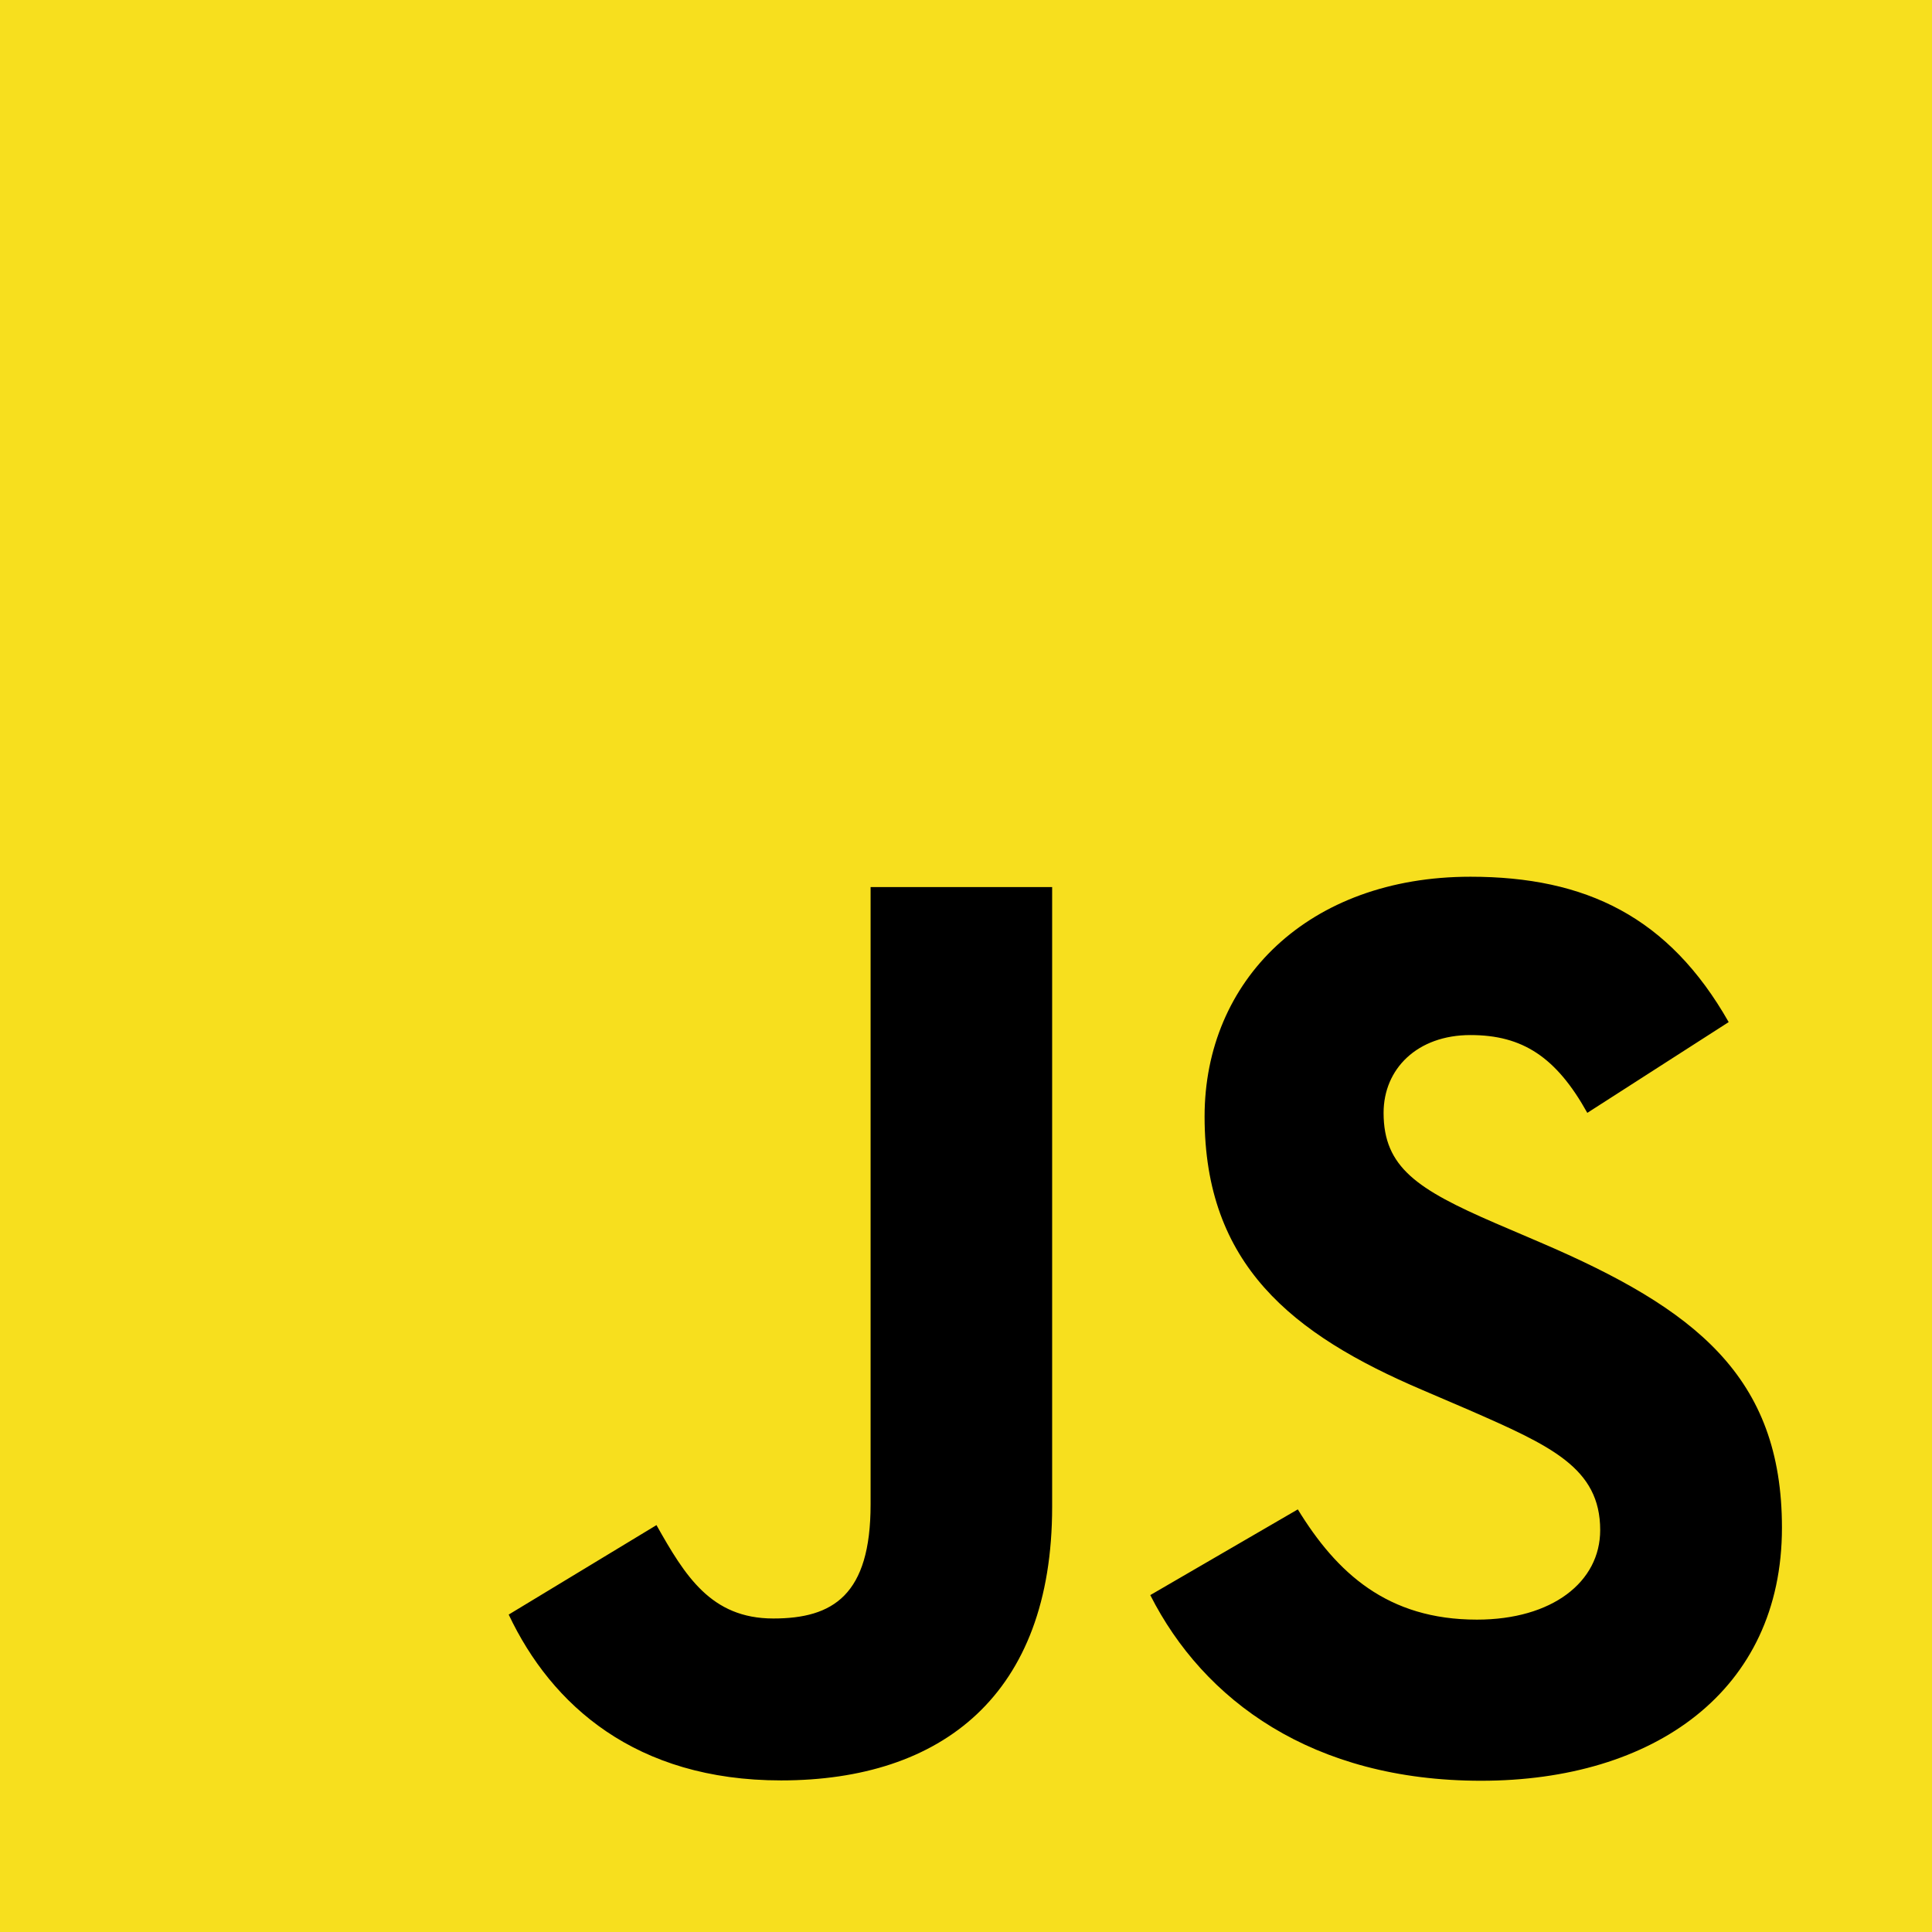
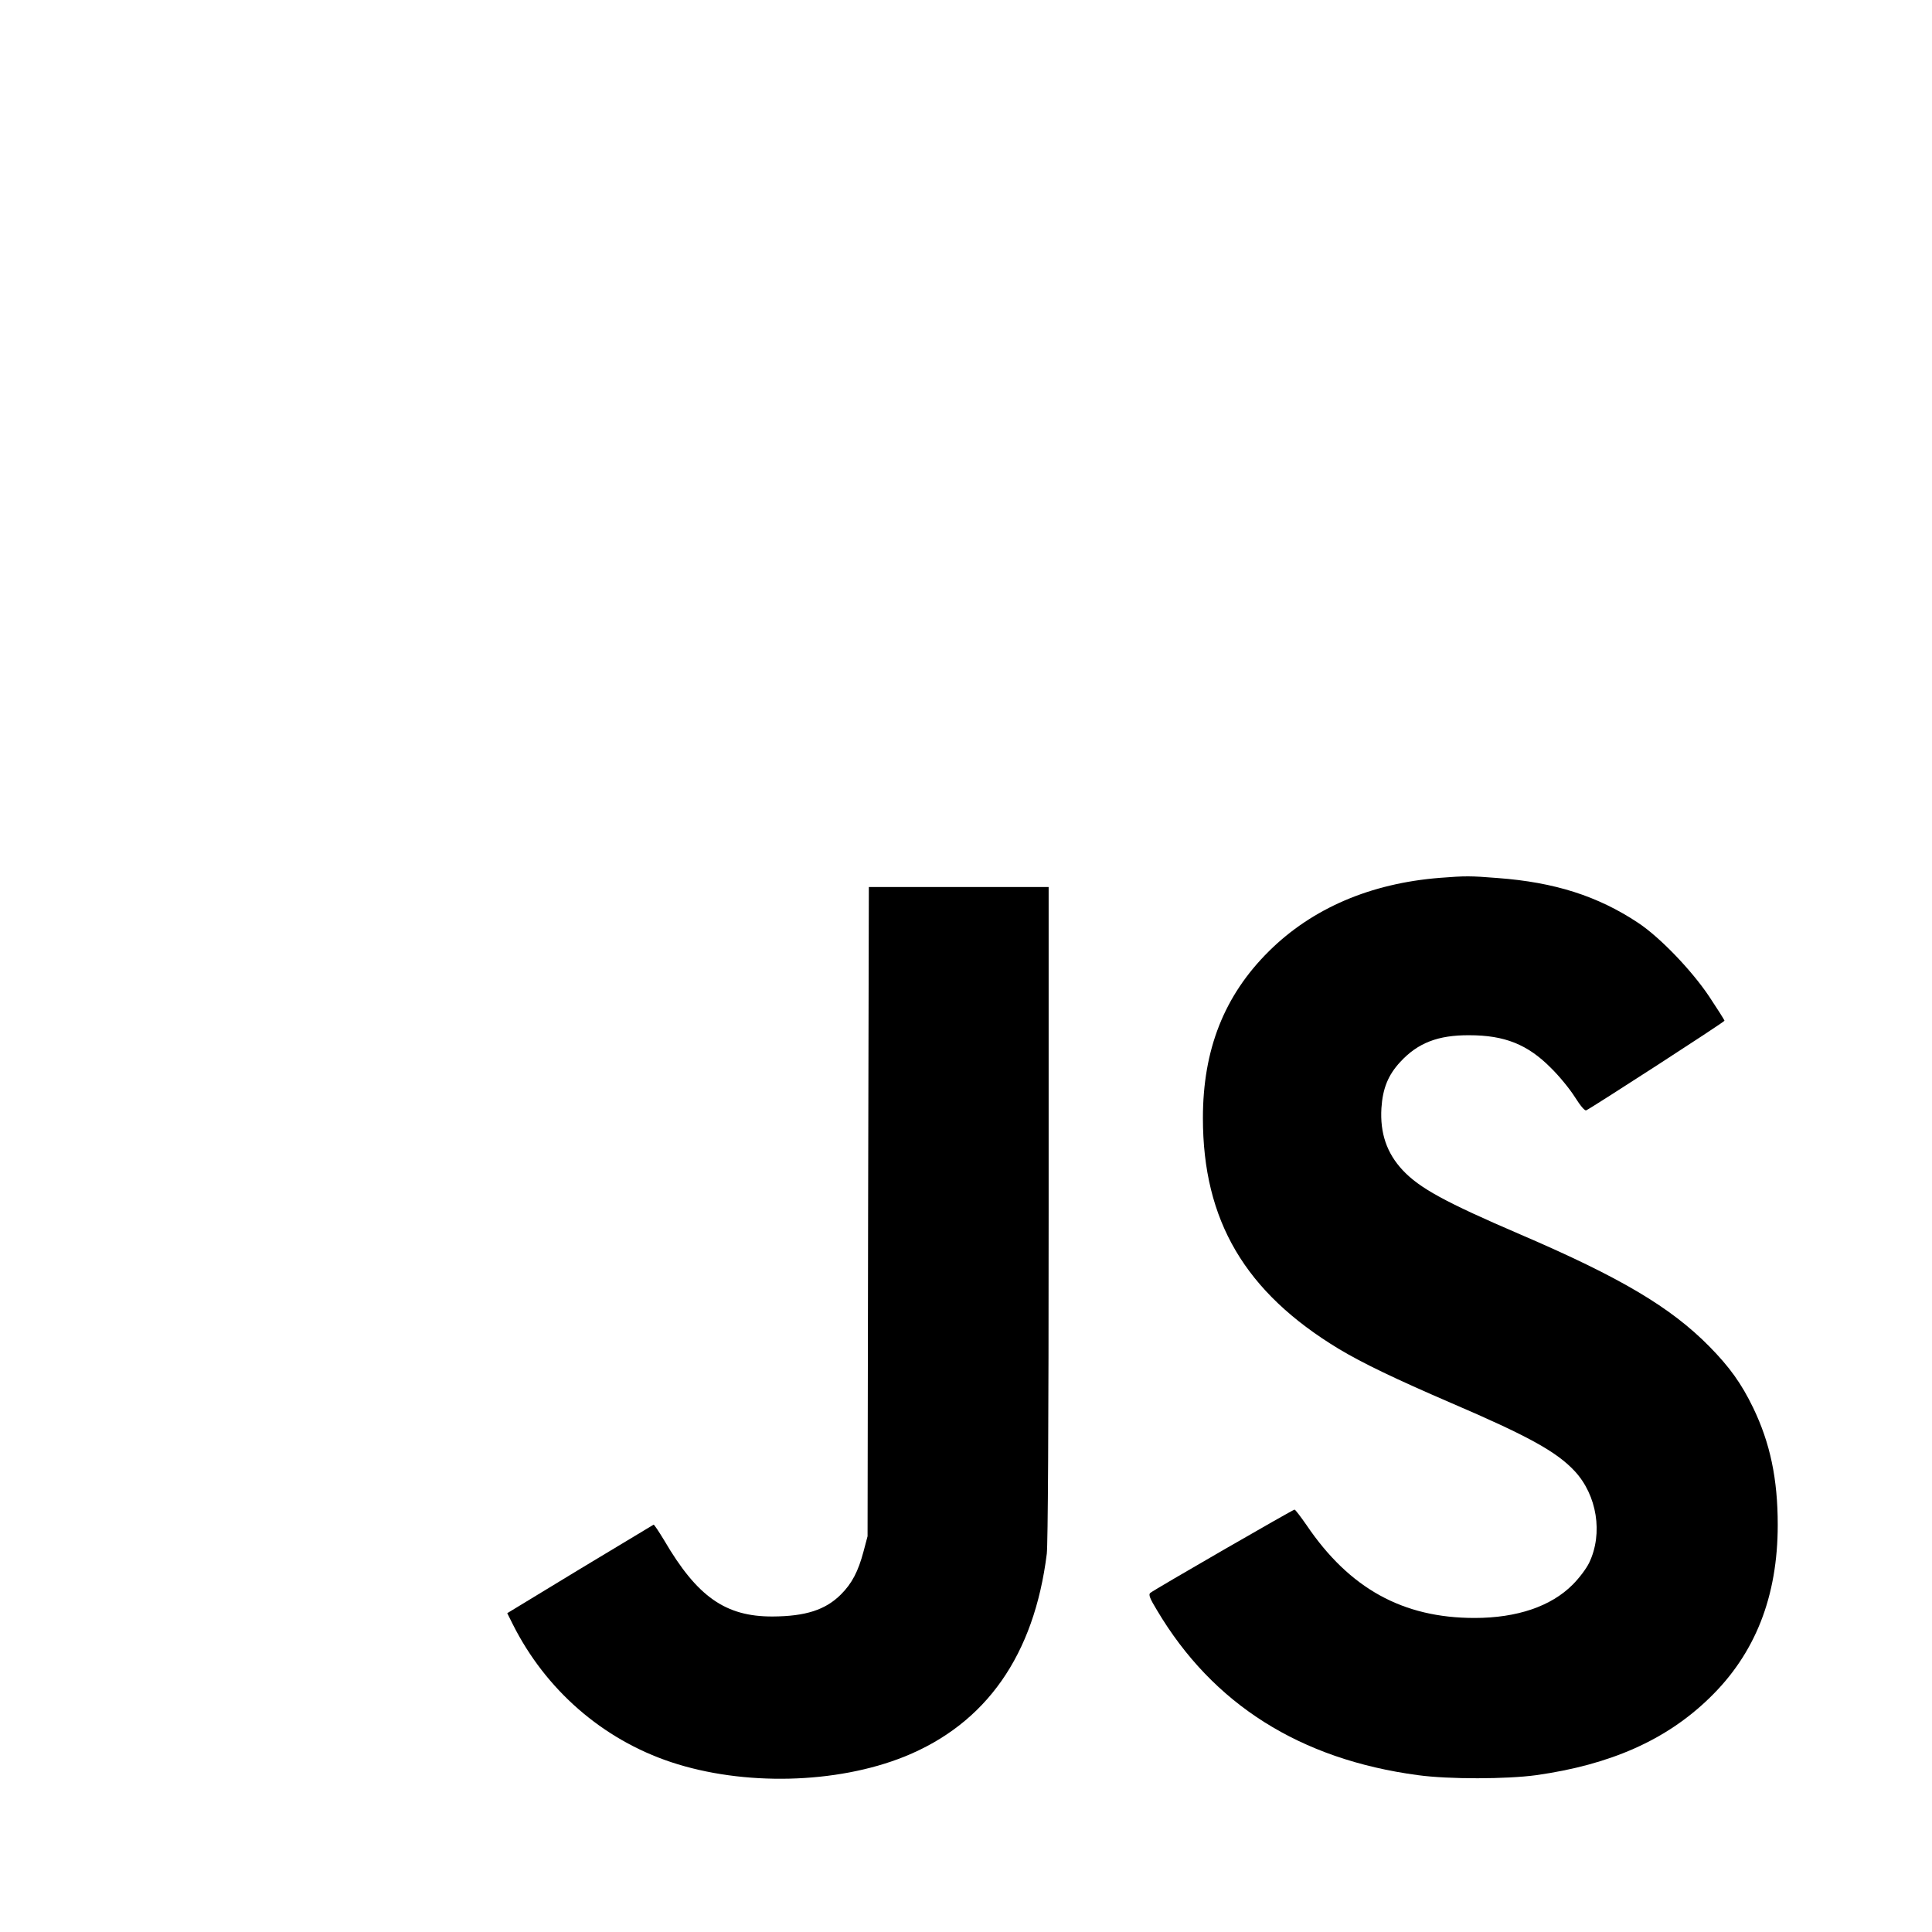
- <svg xmlns="http://www.w3.org/2000/svg" viewBox="0 0 630 630">
-   <rect width="630" height="630" fill="#f7df1e" />
-   <path d="m423.2 492.19c12.69 20.72 29.2 35.95 58.4 35.95 24.53 0 40.2-12.26 40.2-29.2 0-20.3-16.1-27.49-43.1-39.3l-14.8-6.35c-42.72-18.2-71.1-41-71.1-89.2 0-44.4 33.83-78.2 86.7-78.2 37.64 0 64.7 13.1 84.2 47.4l-46.1 29.6c-10.15-18.2-21.1-25.37-38.1-25.37-17.34 0-28.33 11-28.33 25.37 0 17.76 11 24.95 36.4 35.95l14.8 6.34c50.3 21.57 78.7 43.56 78.7 93 0 53.3-41.87 82.5-98.1 82.5-54.98 0-90.5-26.2-107.88-60.54zm-209.13 5.13c9.3 16.5 17.76 30.45 38.1 30.45 19.45 0 31.72-7.61 31.72-37.2v-201.3h59.2v202.1c0 61.3-35.94 89.2-88.4 89.2-47.4 0-74.85-24.53-88.81-54.075z" />
+ <svg xmlns="http://www.w3.org/2000/svg" version="1.0" width="1052pt" height="1052pt" viewBox="0 0 1052 1052" preserveAspectRatio="xMidYMid meet">
+   <g transform="translate(0,1052) scale(0.1,-0.1)" fill="#000000" stroke="none">
+     <path d="M7840 5740 c-378 -30 -695 -166 -931 -400 -243 -241 -359 -535 -359 -908 0 -558 229 -948 740 -1257 130 -78 307 -163 613 -295 417 -179 572 -264 671 -370 122 -131 156 -340 79 -500 -15 -31 -54 -83 -89 -118 -118 -119 -304 -182 -535 -182 -390 0 -681 160 -915 506 -32 46 -61 84 -65 84 -9 0 -770 -439 -786 -454 -10 -9 -2 -30 37 -94 304 -512 779 -812 1421 -898 168 -23 483 -22 644 0 404 57 707 191 942 419 250 241 373 553 373 944 0 250 -41 445 -134 638 -64 132 -128 221 -238 333 -211 214 -484 376 -1029 610 -412 177 -550 253 -641 350 -87 93 -124 202 -116 338 7 108 37 181 103 252 95 103 205 146 375 145 193 0 318 -50 445 -178 45 -44 103 -115 130 -158 31 -49 54 -76 62 -73 26 11 753 481 753 488 0 4 -37 62 -82 130 -96 144 -269 324 -388 403 -220 146 -455 221 -765 244 -152 12 -172 12 -315 1z" />
+     <path d="M4727 3923 l-3 -1768 -22 -83 c-29 -109 -63 -174 -123 -234 -84 -84 -192 -119 -372 -120 -257 -1 -411 108 -590 414 -29 48 -55 87 -58 86 -4 -2 -185 -111 -402 -242 l-395 -240 30 -60 c179 -357 489 -627 862 -751 394 -131 900 -119 1271 30 445 180 706 552 775 1105 6 56 10 681 10 1857 l0 1773 -490 0 -489 0 -4 -1767z" />
+   </g>
</svg>
